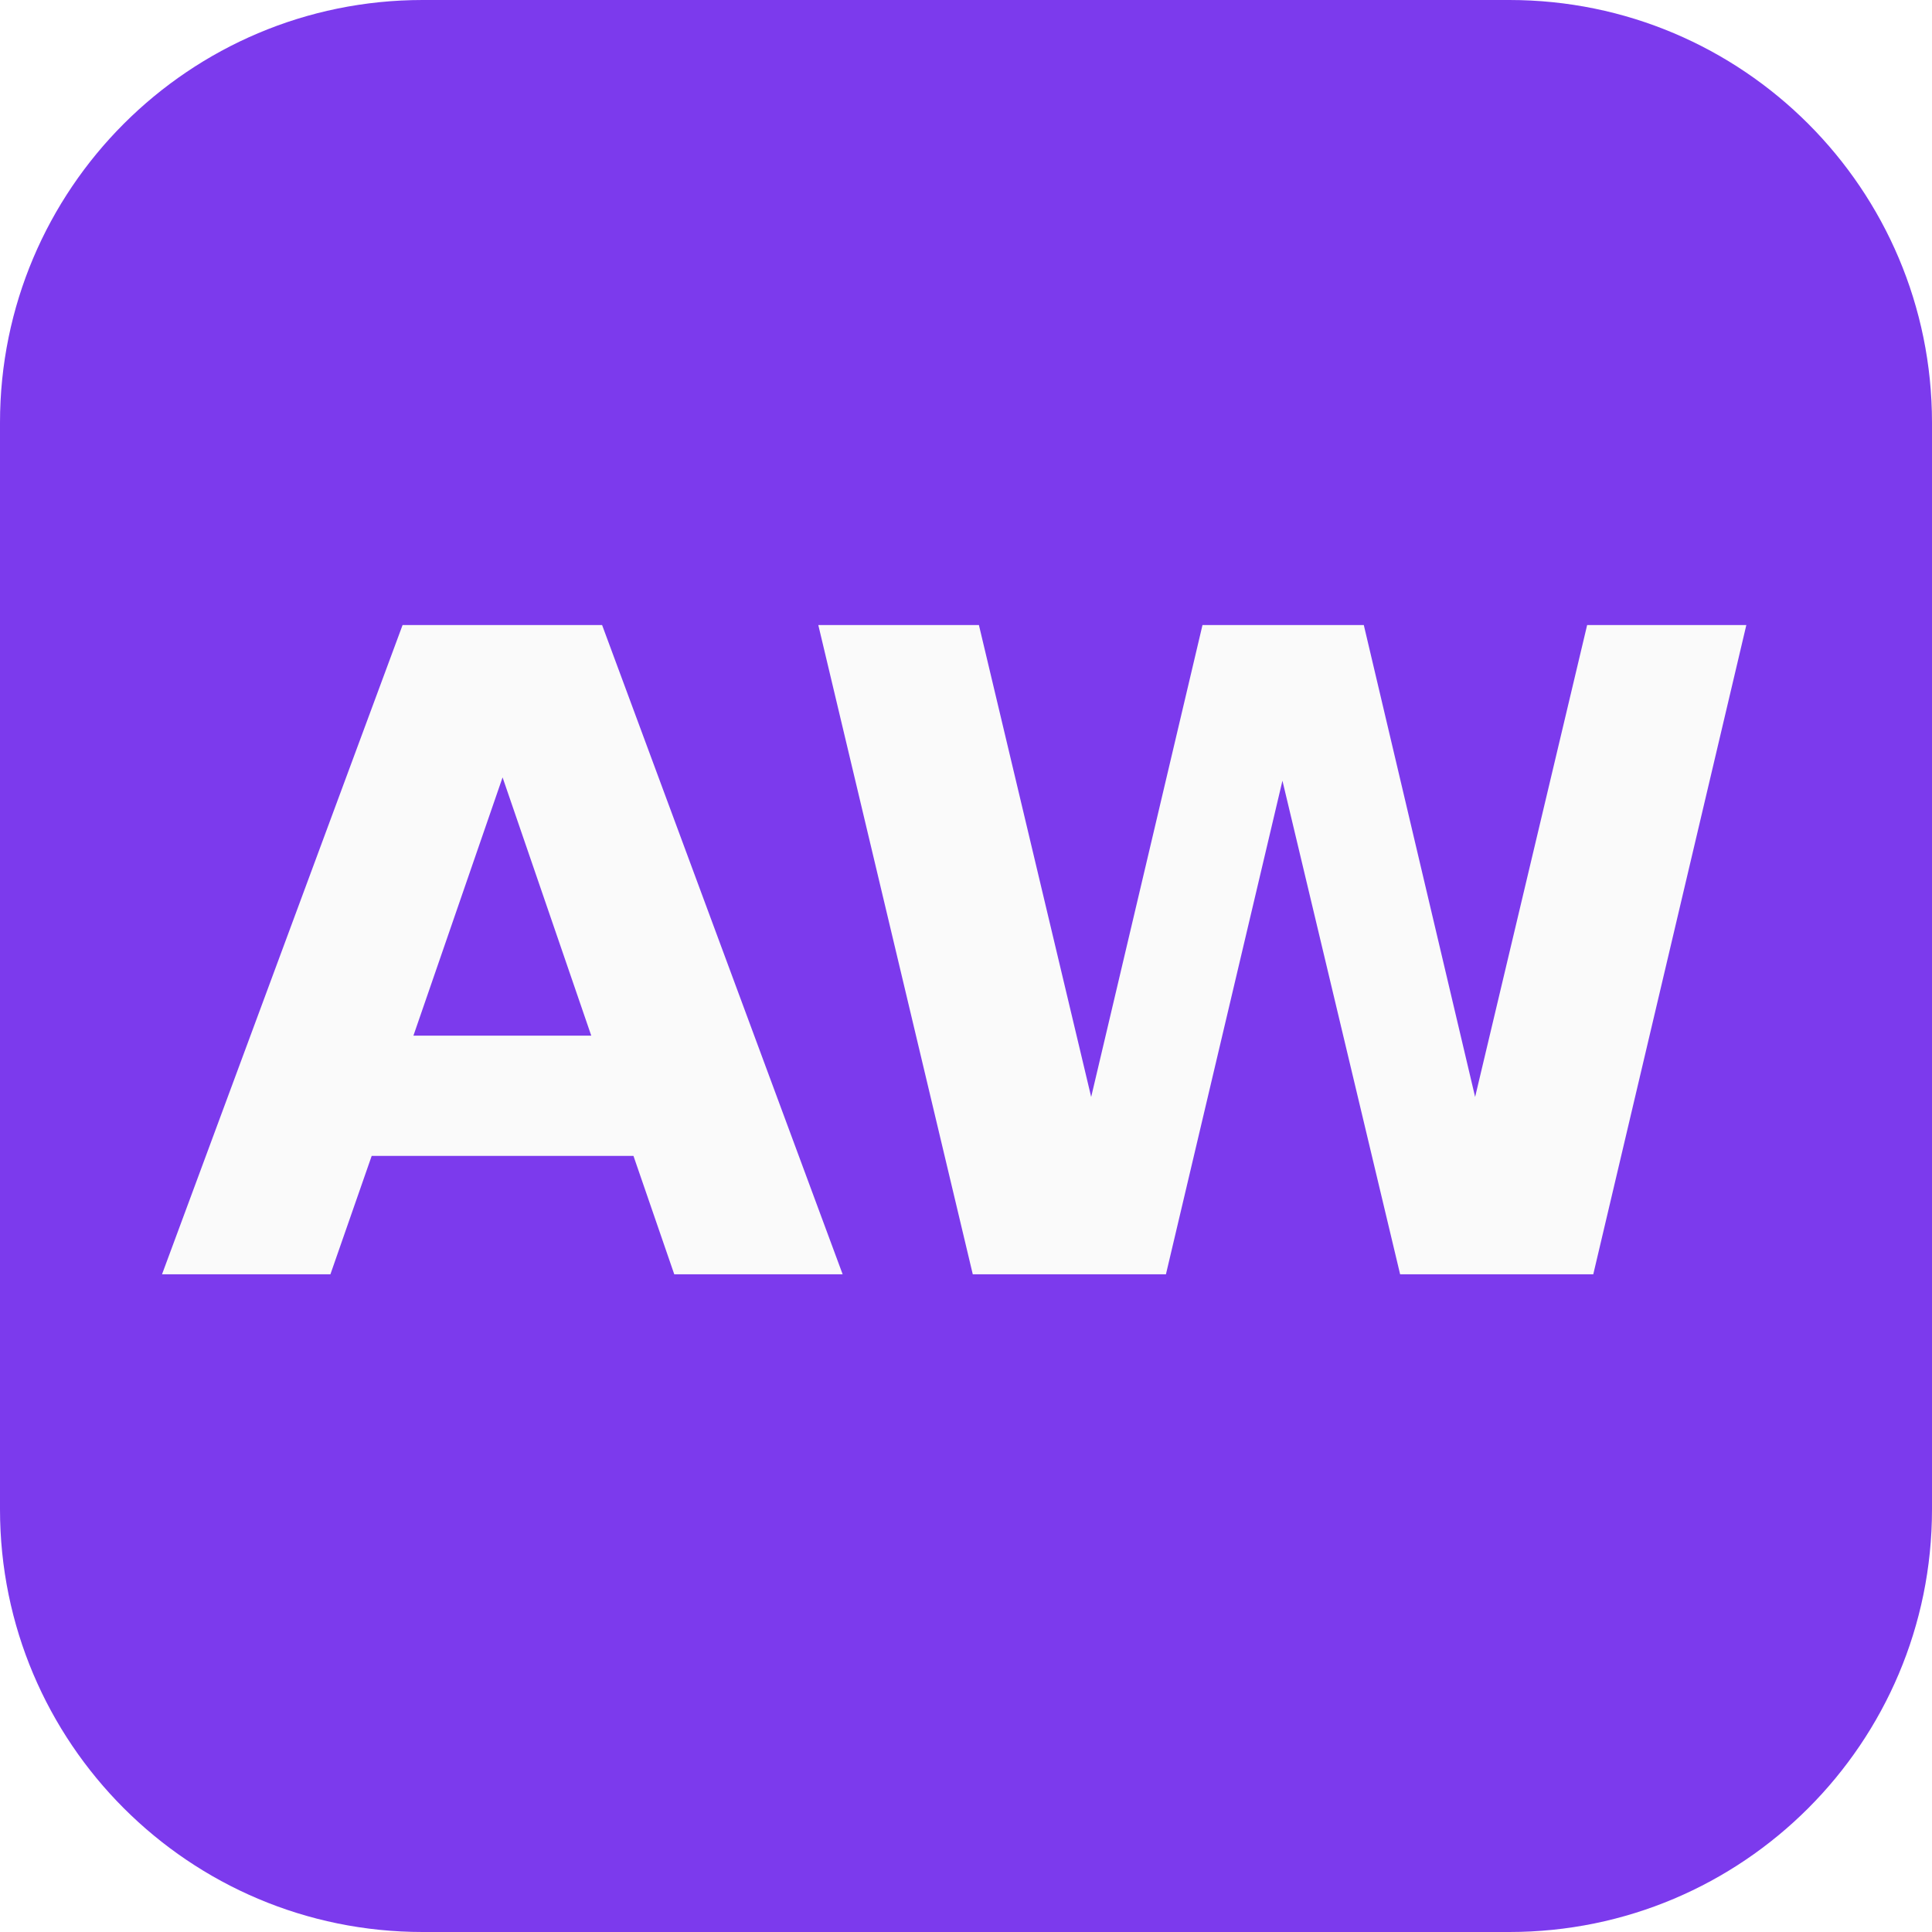
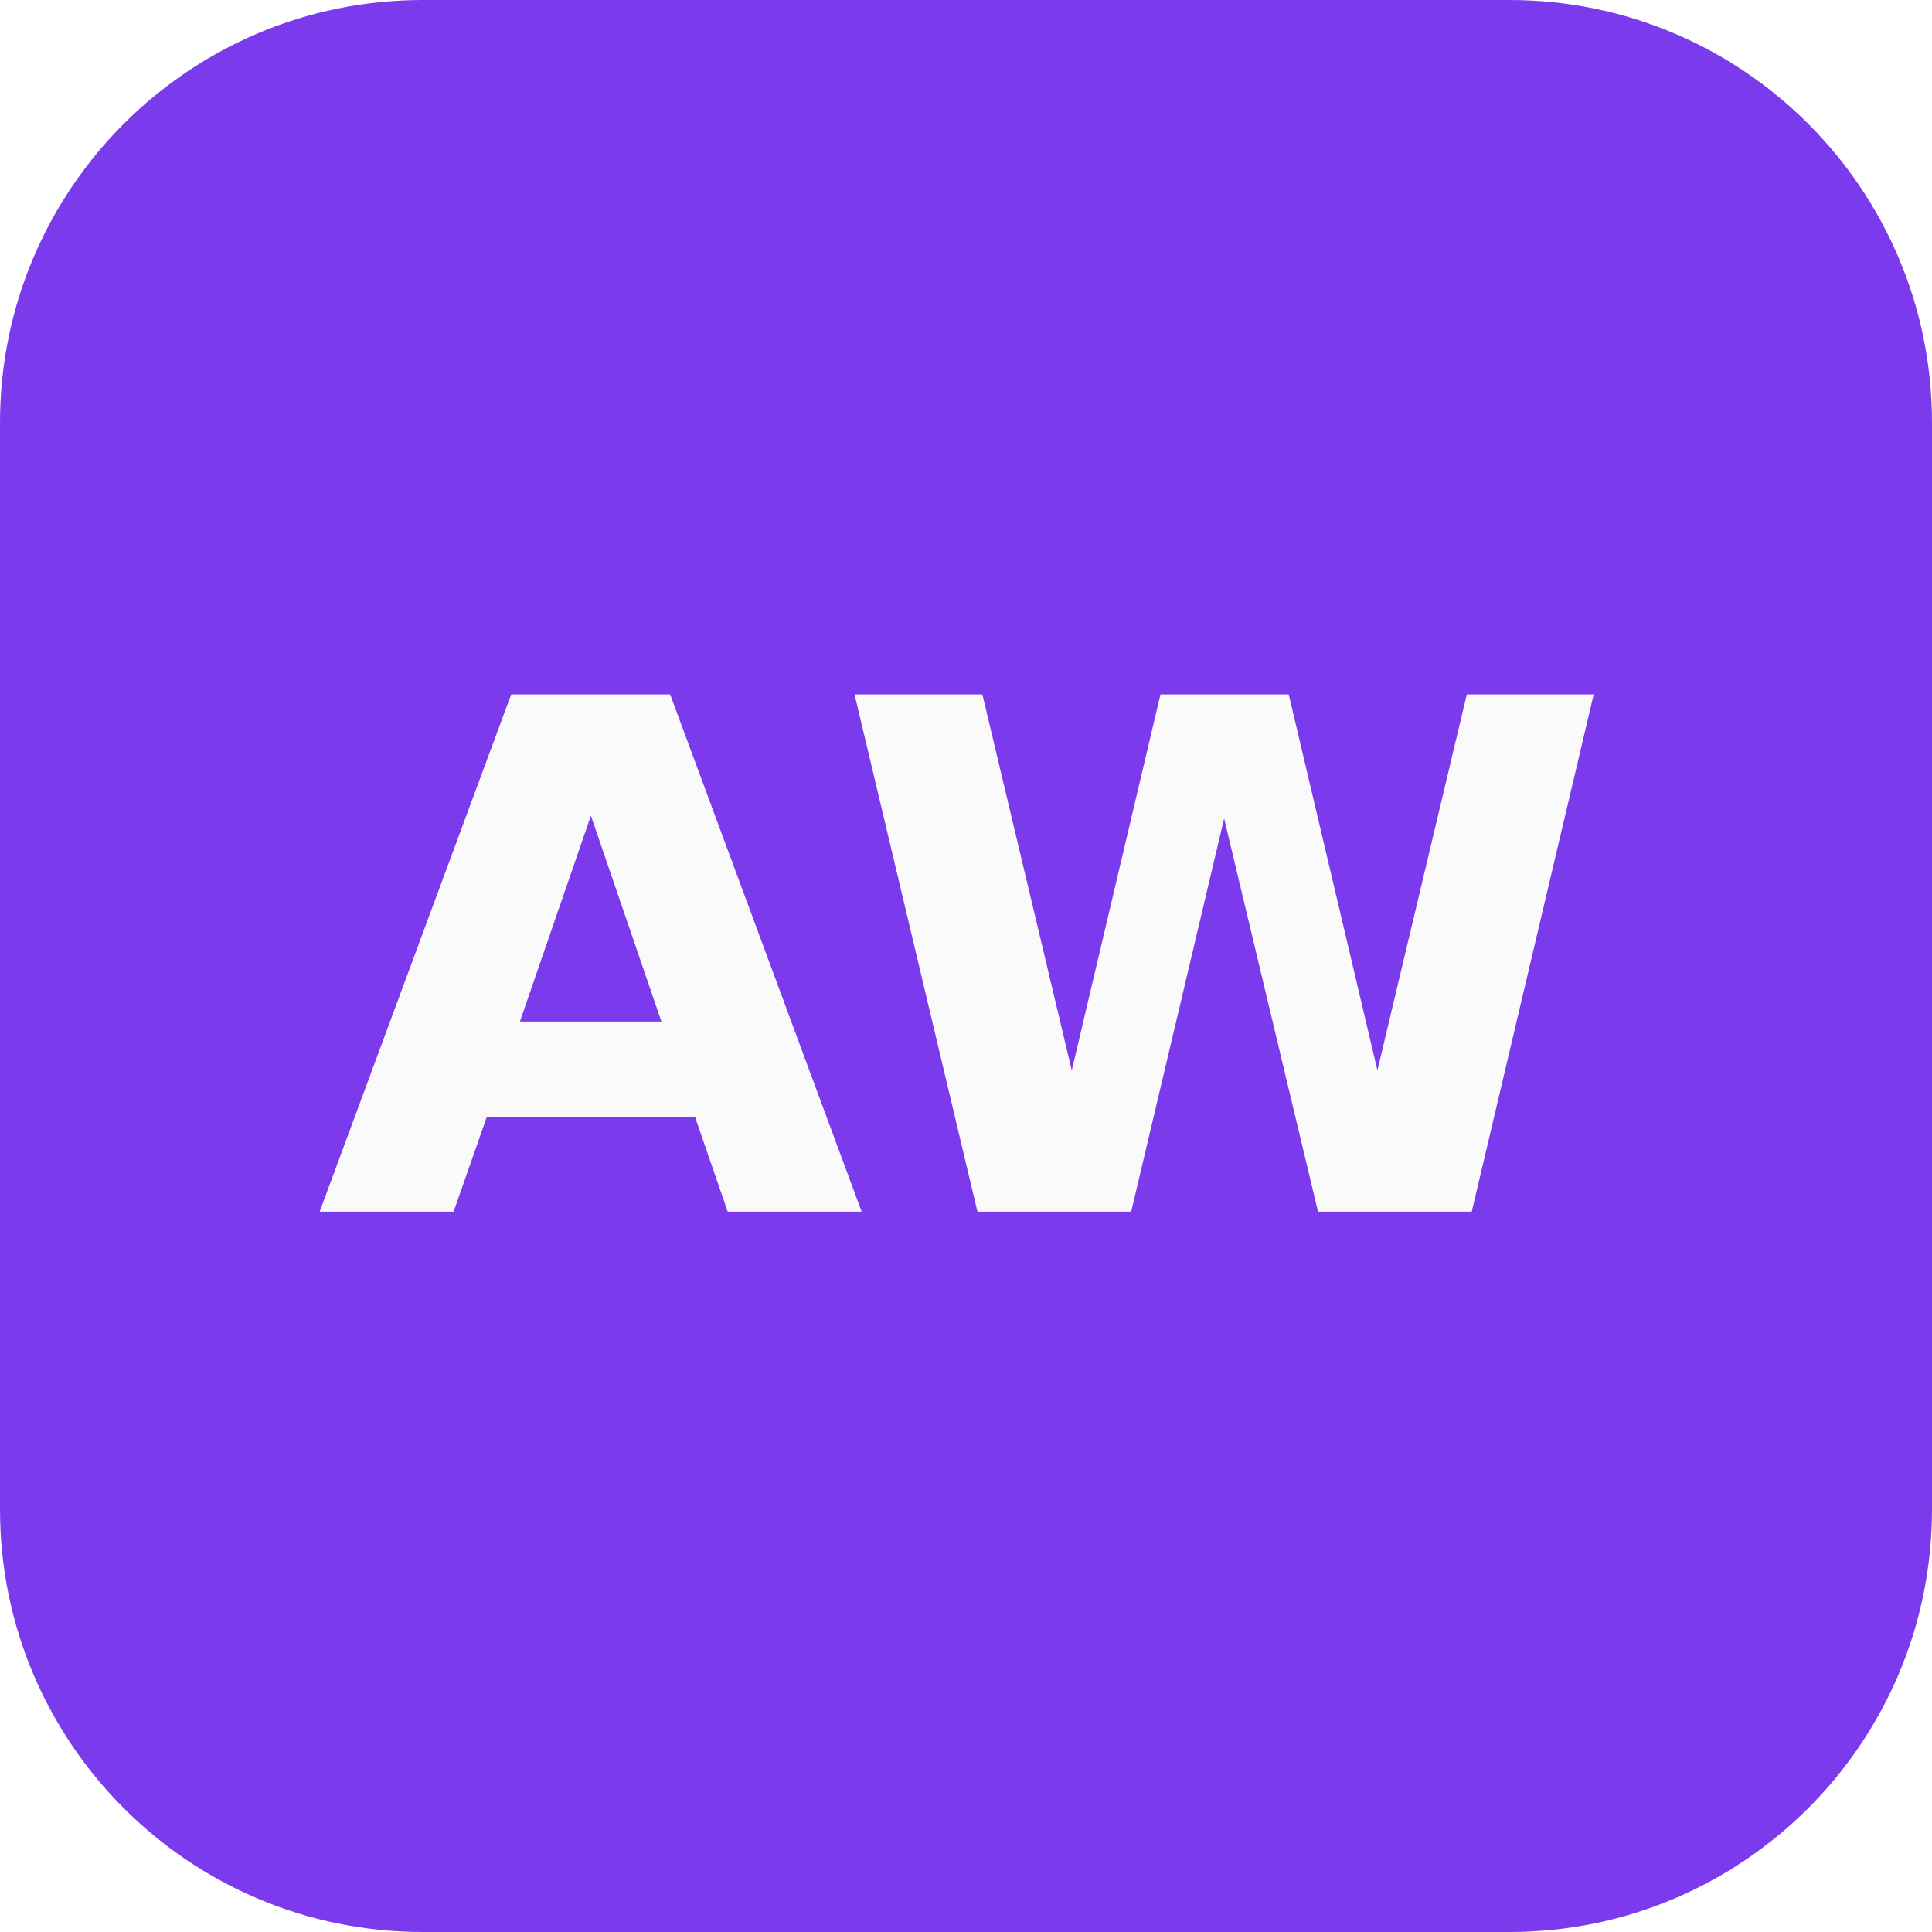
<svg xmlns="http://www.w3.org/2000/svg" viewBox="0 0 128 128">
  <rect width="128" height="128" rx="28" fill="#7c3aed" />
-   <text x="64" y="64" fill="#fafafa" font-family="DejaVu Sans, Helvetica, Arial, sans-serif" font-weight="700" font-size="59" letter-spacing="-1" text-anchor="middle" dominant-baseline="central">AW</text>
+   <text x="64" y="64" fill="#fafafa" font-family="DejaVu Sans, Helvetica, Arial, sans-serif" font-weight="700" font-size="47" text-anchor="middle" dominant-baseline="central">AW</text>
</svg>
